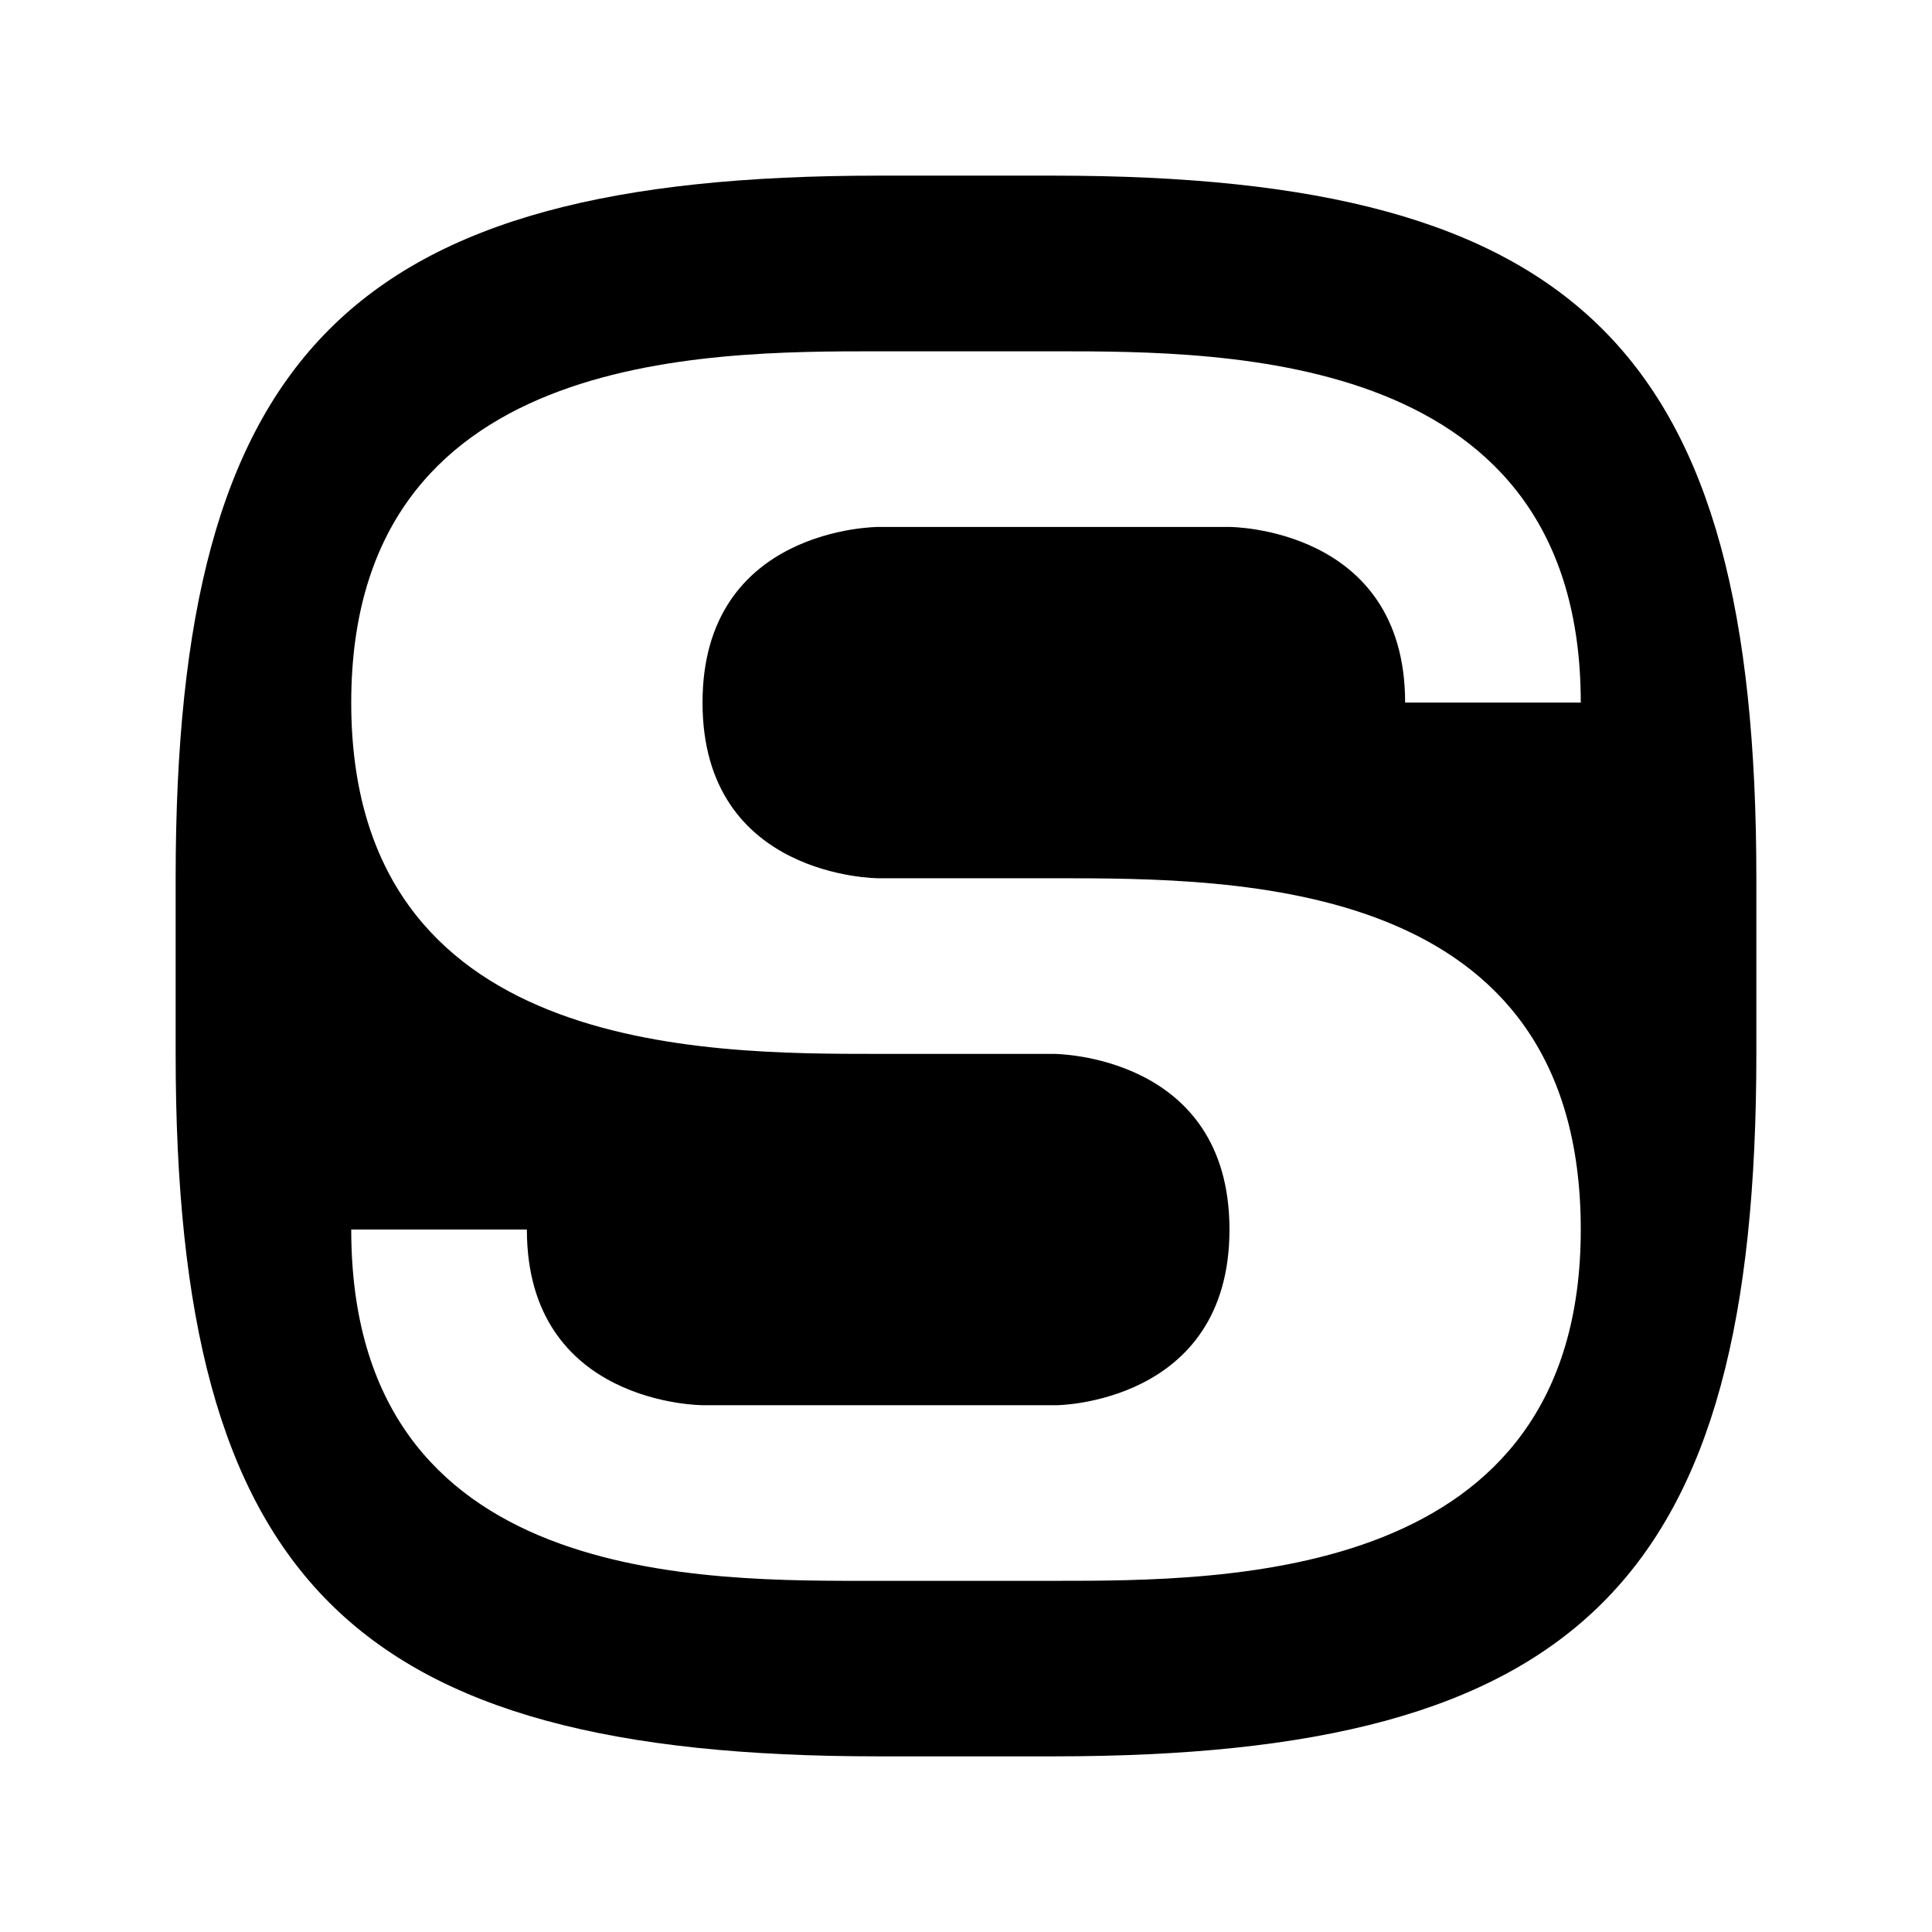
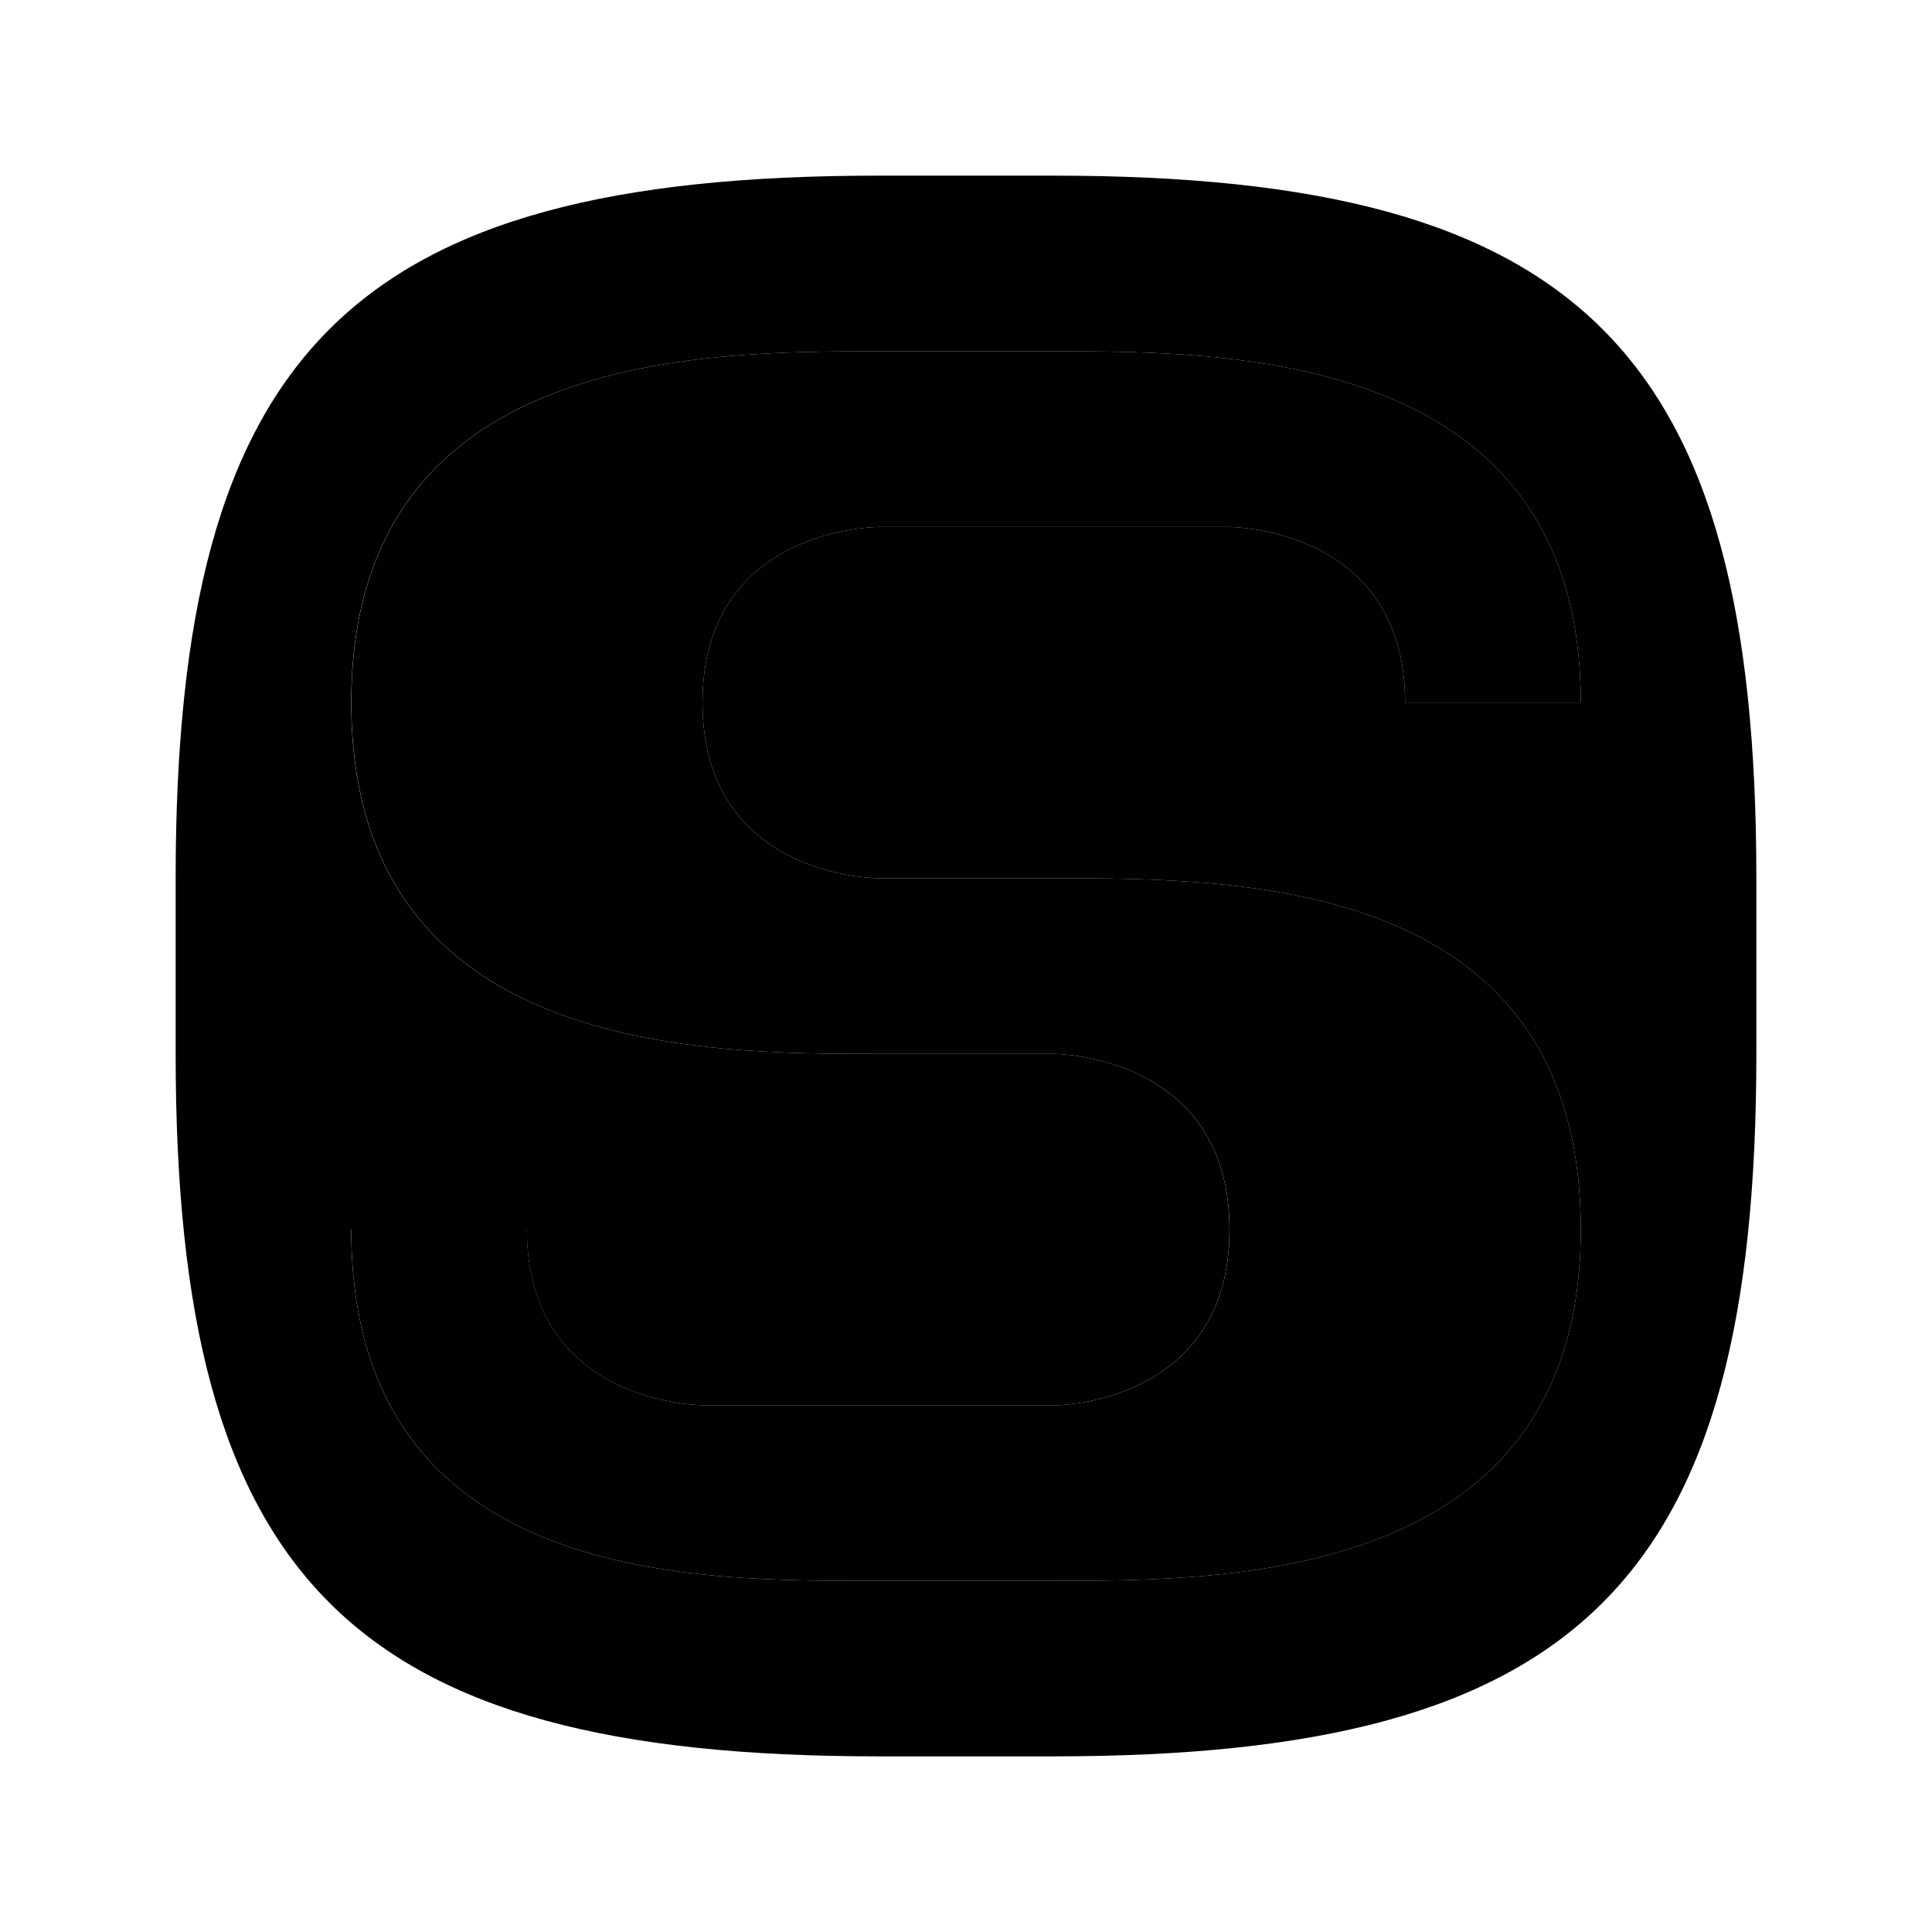
<svg xmlns="http://www.w3.org/2000/svg" version="1.1" id="lightrail" width="110" height="110" viewBox="0 0 29.104 29.104">
  <path d="m 13.229,2.646 c -7.937,0 -10.583,2.646 -10.583,10.583 v 2.646 c 0,7.937 2.646,10.583 10.583,10.583 h 2.646 c 7.937,0 10.583,-2.646 10.583,-10.583 v -2.646 c 0,-7.937 -2.646,-10.583 -10.583,-10.583 z m 0,2.646 h 2.646 c 2.646,0 7.938,2e-6 7.938,5.292 h -2.646 c 0,-2.646 -2.646,-2.646 -2.646,-2.646 h -5.292 c 0,0 -2.646,6.3e-6 -2.646,2.646 0,2.646 2.646,2.646 2.646,2.646 h 2.646 c 2.811,1e-5 7.938,2e-6 7.938,5.292 0,5.292 -5.292,5.292 -7.938,5.292 h -2.646 c -2.646,0 -7.938,0.103 -7.938,-5.292 h 2.646 c 0,2.646 2.646,2.646 2.646,2.646 h 5.347 c -0.055,0 2.591,-5e-6 2.591,-2.646 0,-2.646 -2.646,-2.646 -2.646,-2.646 h -2.646 c -2.646,-1e-5 -7.938,-1e-6 -7.938,-5.292 0,-5.292 5.292,-5.292 7.938,-5.292 z" />
-   <path d="path980" />
+   <path d="m 13.229,5.292 h 2.646 c 2.646,0 7.938,0 7.938,5.292 h -2.646 c 0,-2.646 -2.646,-2.646 -2.646,-2.646 h -5.292 c 0,0 -2.646,0 -2.646,2.646 0,2.646 2.646,2.646 2.646,2.646 h 2.646 c 2.811,10e-6 7.938,0 7.938,5.292 0,5.292 -5.292,5.292 -7.938,5.292 h -2.646 c -2.646,0 -7.937,0.103 -7.937,-5.292 h 2.646 c 0,2.646 2.646,2.646 2.646,2.646 h 5.347 c -0.055,0 2.591,0 2.591,-2.646 0,-2.646 -2.646,-2.646 -2.646,-2.646 h -2.646 c -2.646,-10e-6 -7.937,0 -7.937,-5.292 0,-5.292 5.292,-5.292 7.937,-5.292 z" />
</svg>
